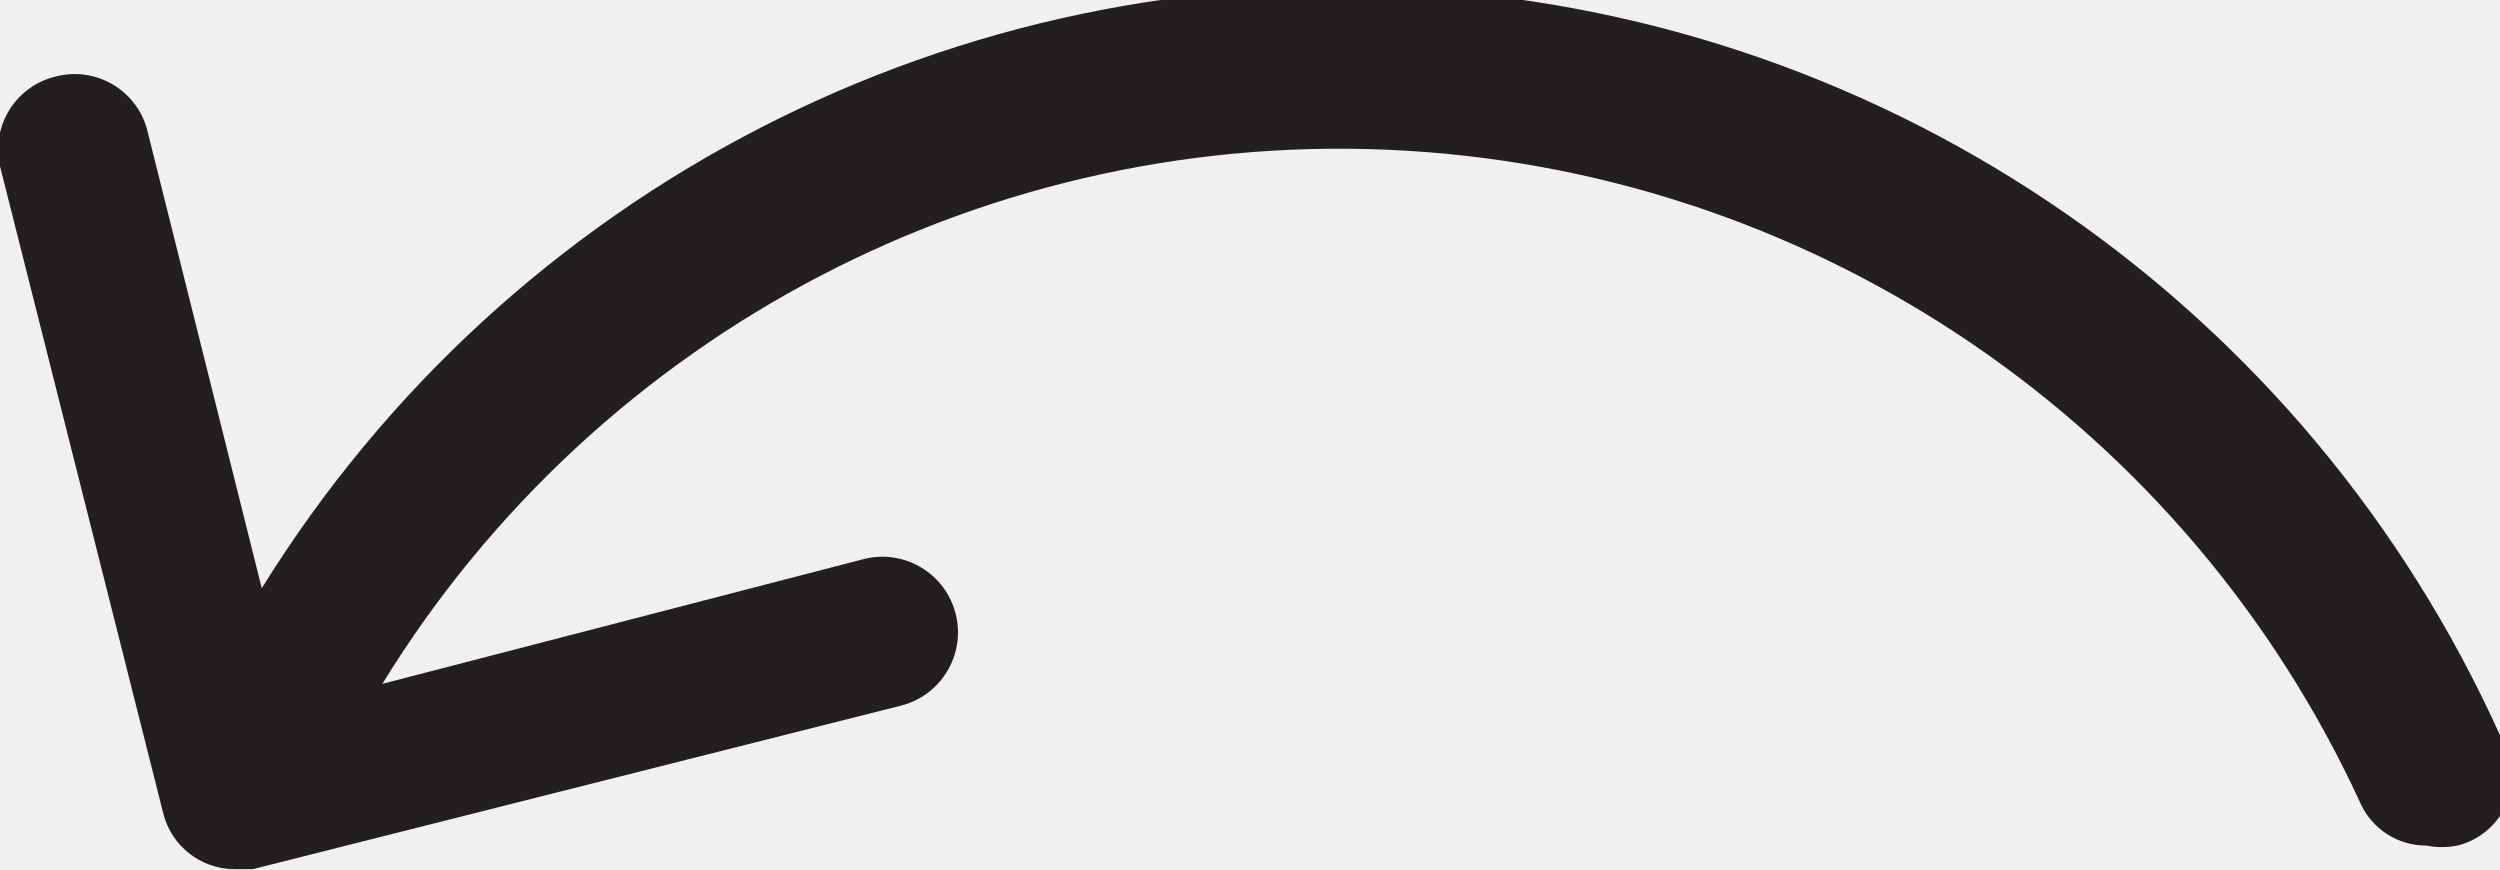
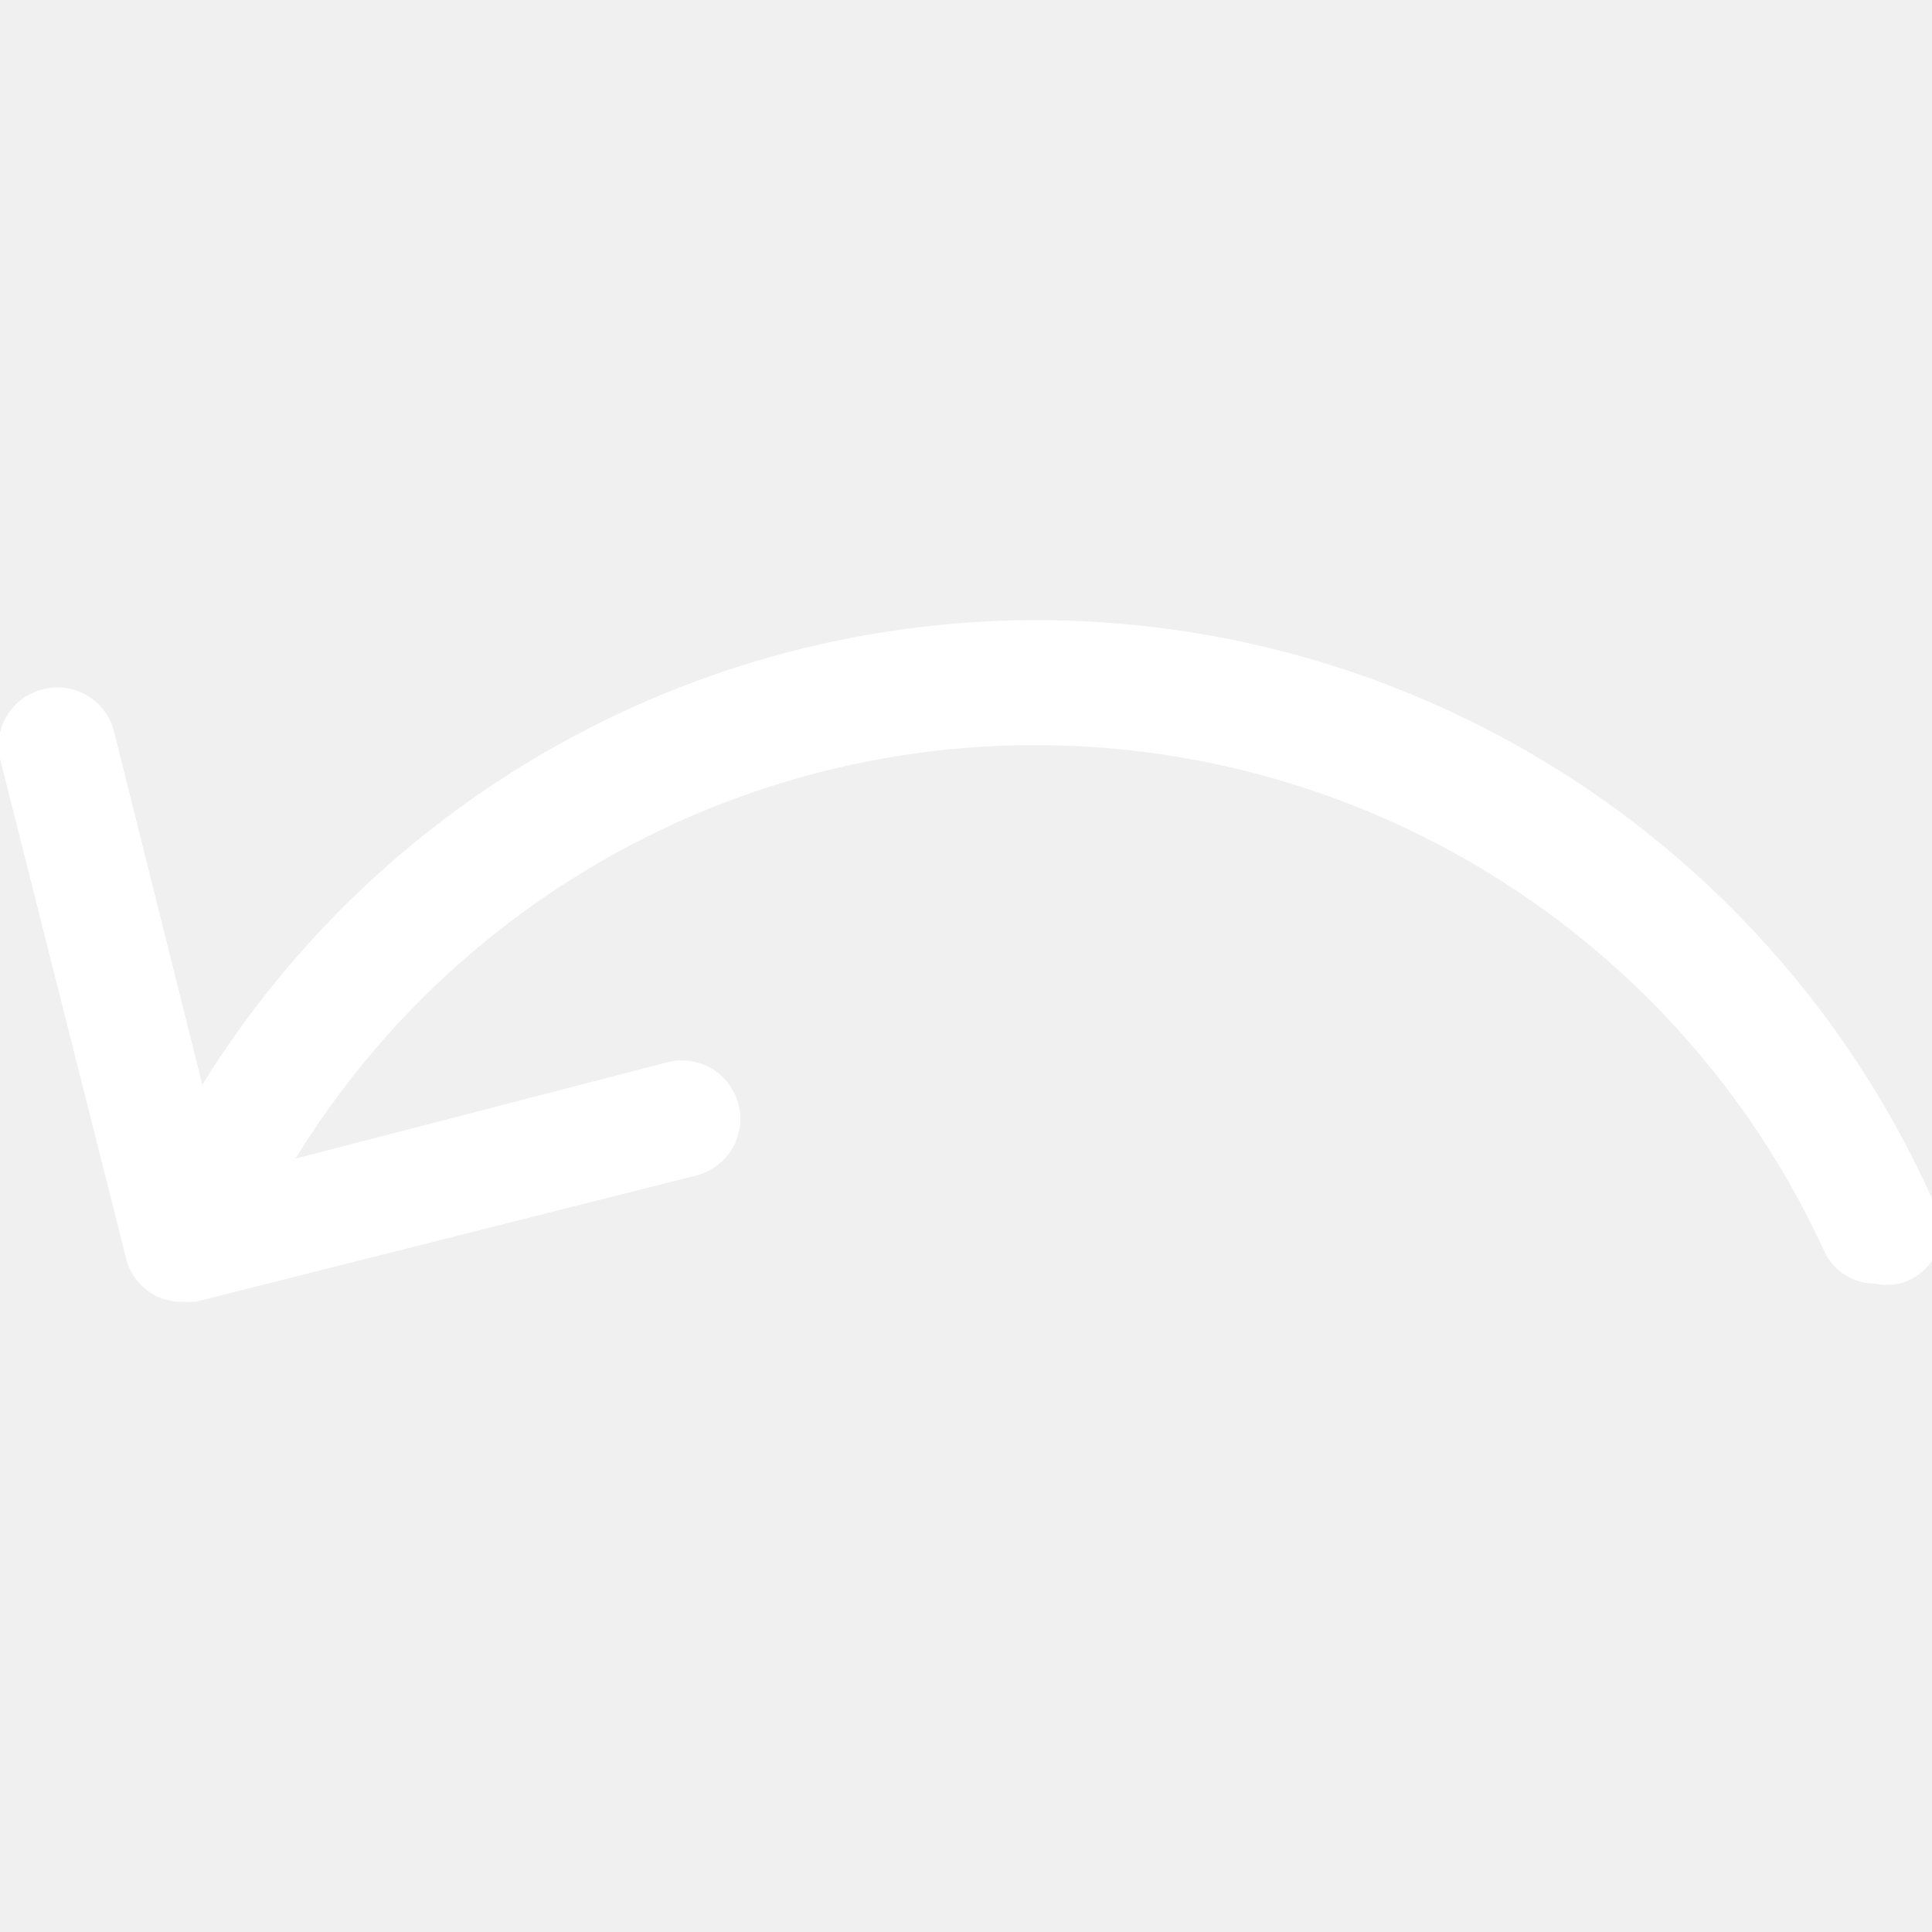
- <svg xmlns="http://www.w3.org/2000/svg" viewBox="0 0 17 5.91">
+ <svg xmlns="http://www.w3.org/2000/svg" width="30" height="30" viewBox="0 0 17 5.91">
  <defs>
    <style>
      .cls-1 {
-         fill: #231f20;
+         fill: white;
      }
    </style>
  </defs>
  <g id="Layer_2" data-name="Layer 2">
    <g id="Layer_1-2" data-name="Layer 1">
      <path class="cls-1" d="M17,5A8.64,8.64,0,0,0,1.78,4L1,.88A.51.51,0,0,0,.38.52.51.51,0,0,0,0,1.13l1.11,4.4a.5.5,0,0,0,.48.38h.13l4.4-1.11a.5.5,0,1,0-.24-1L2.6,4.65a7.64,7.64,0,0,1,13.45.81.49.49,0,0,0,.45.29.54.54,0,0,0,.21,0A.49.49,0,0,0,17,5Z" />
    </g>
  </g>
</svg>
